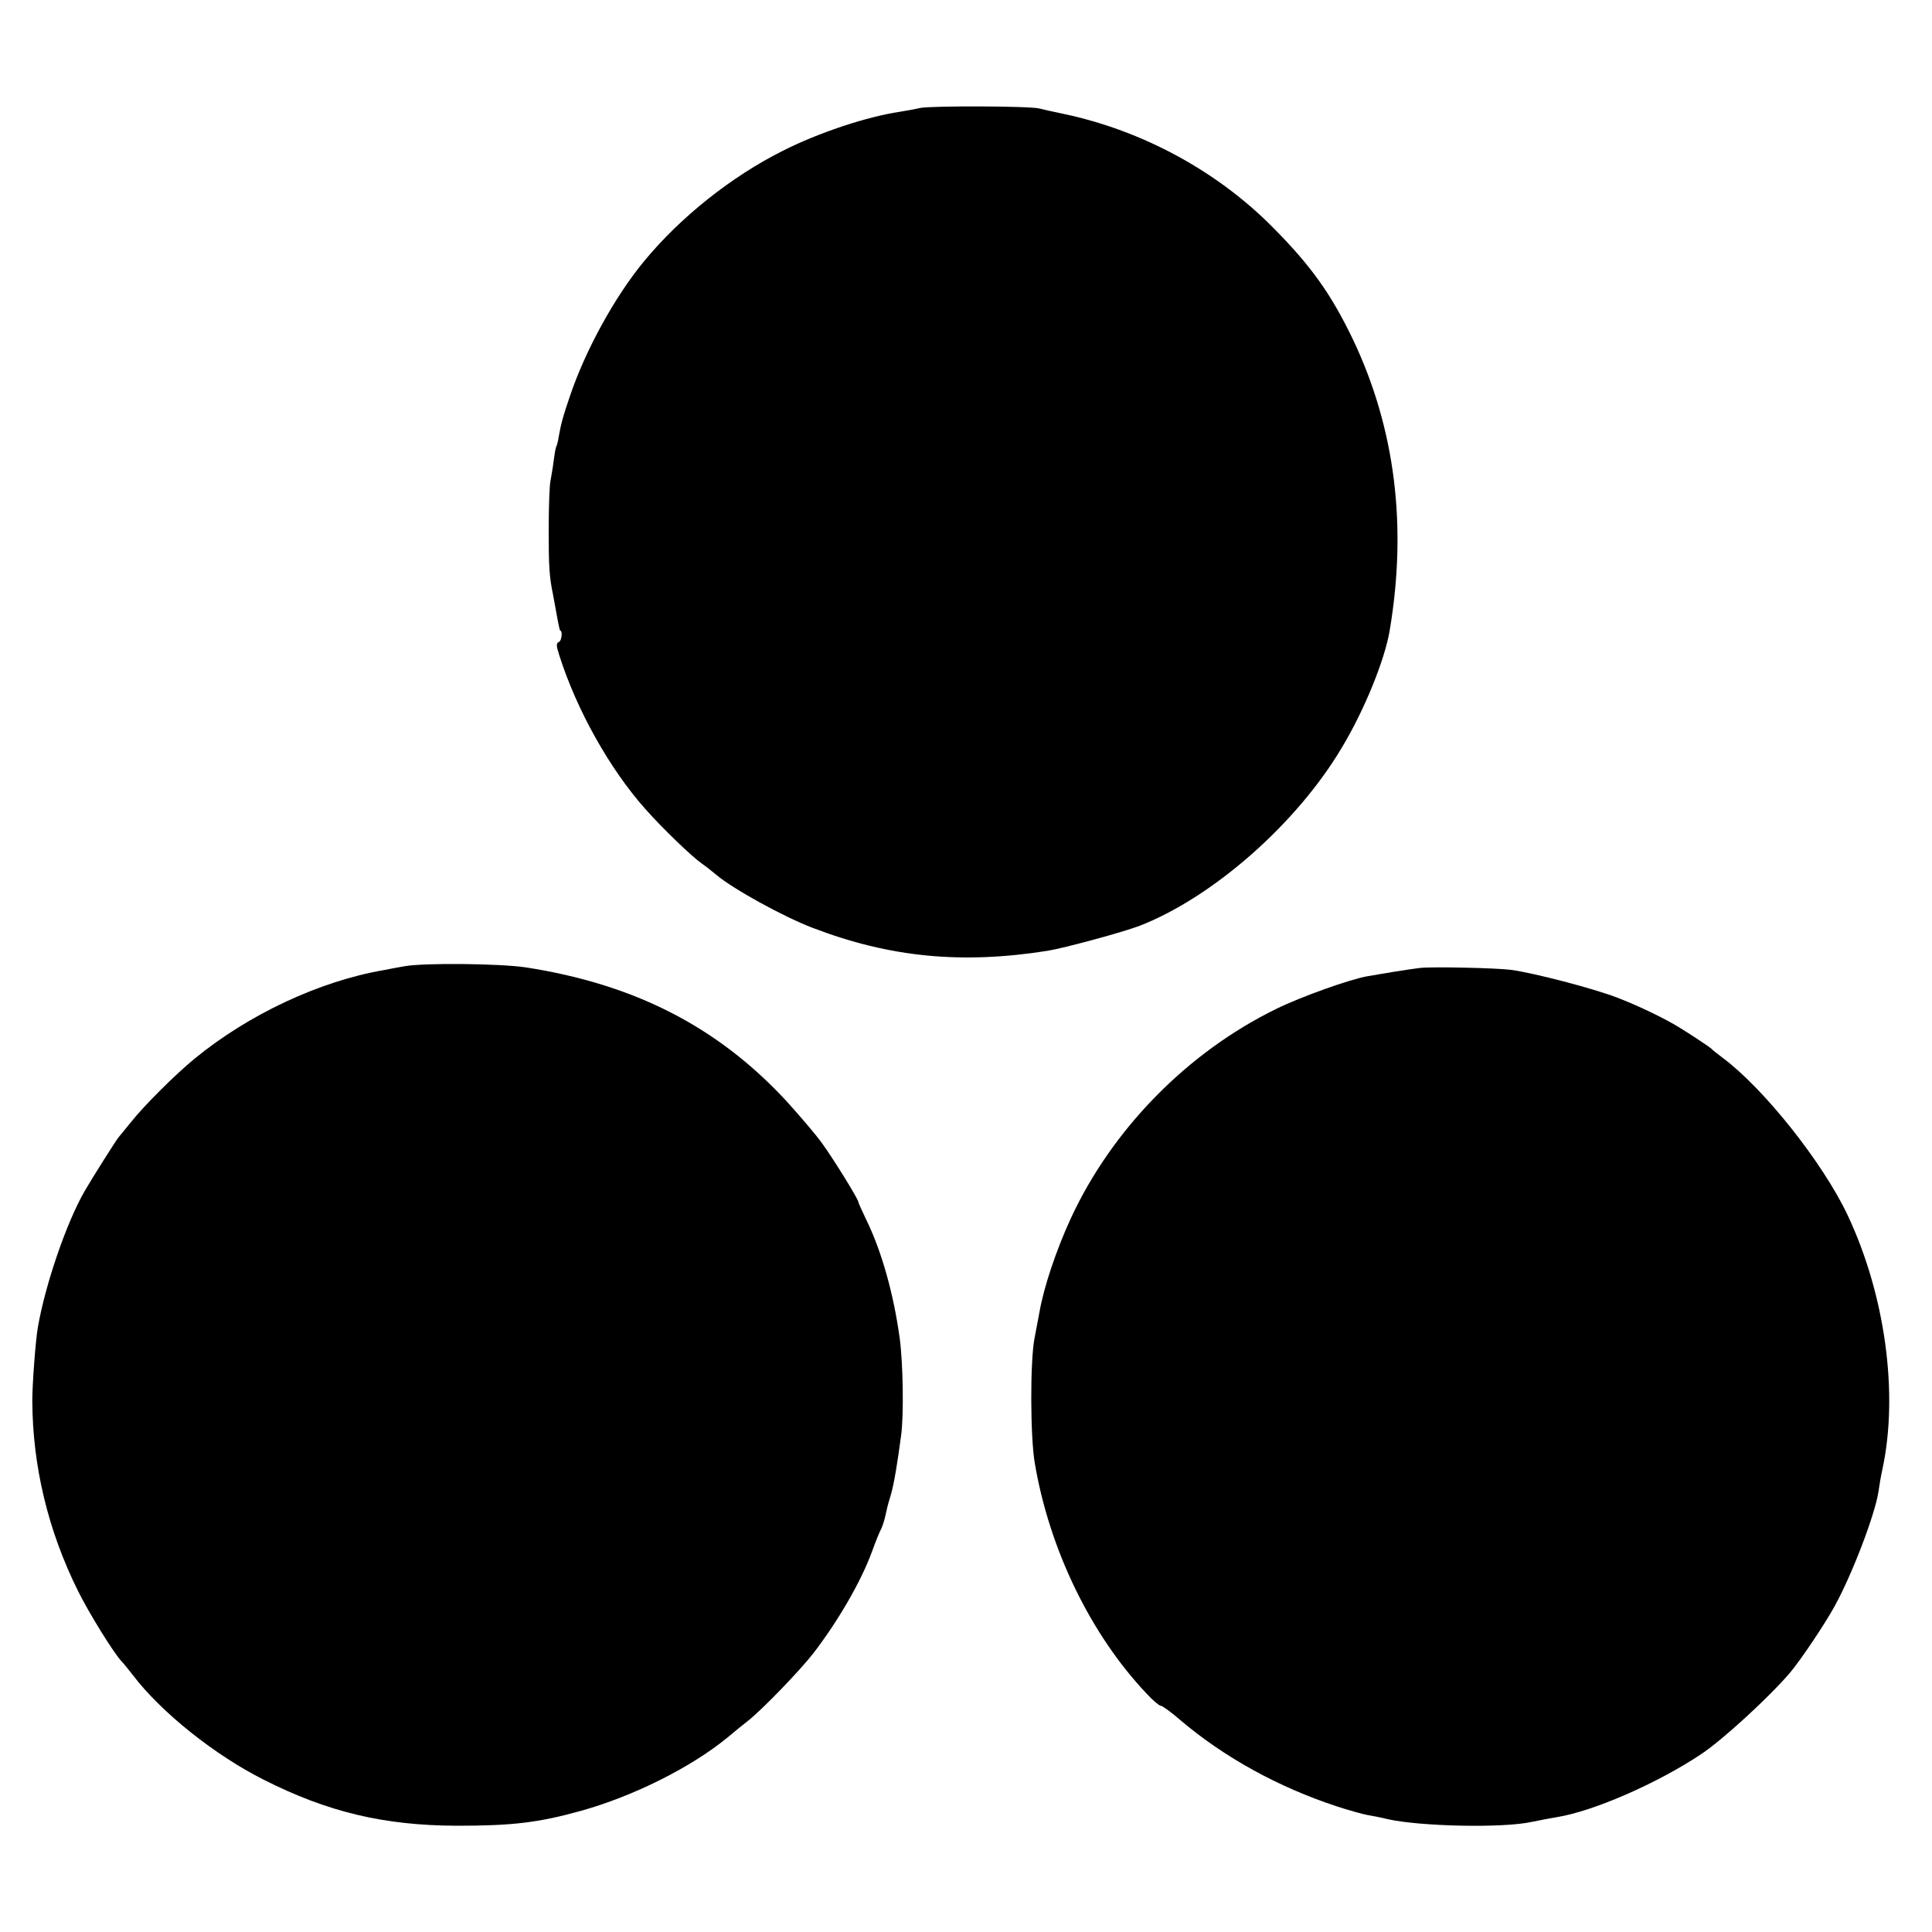
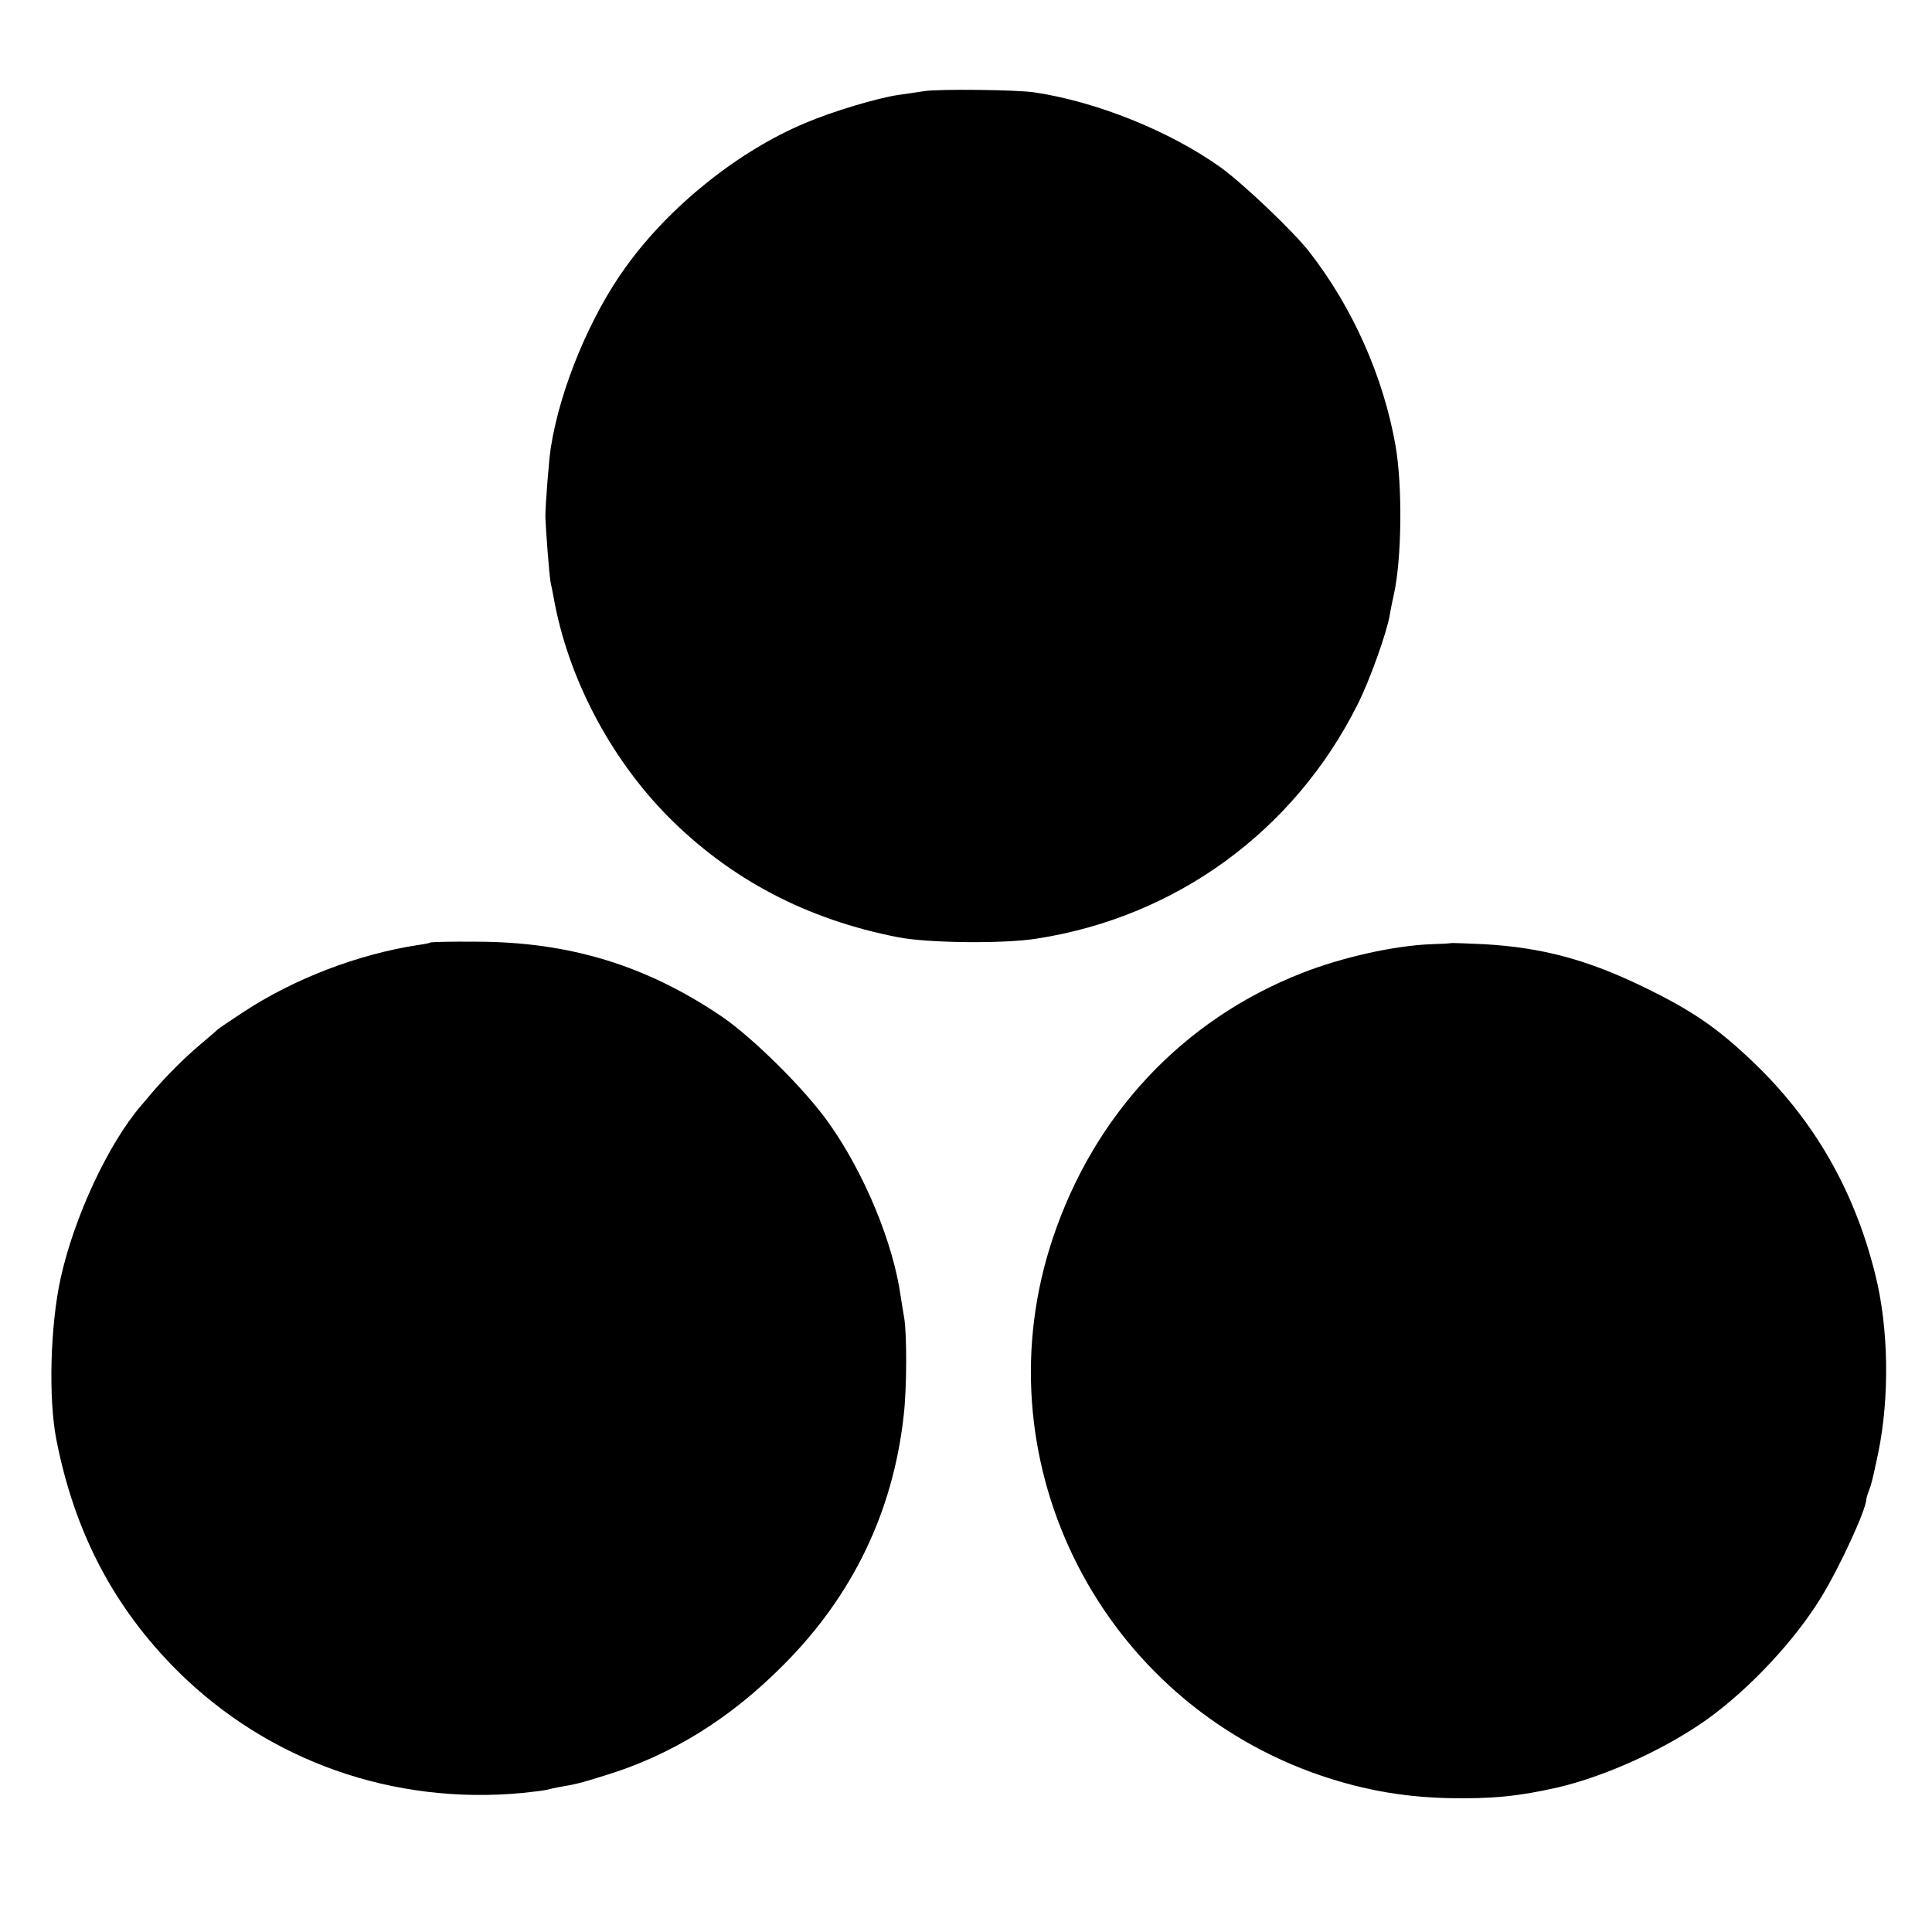
<svg xmlns="http://www.w3.org/2000/svg" version="1.0" width="700pt" height="700pt" viewBox="0 0 700 700" preserveAspectRatio="xMidYMid meet">
  <g transform="translate(0,700) scale(0.1,-0.1)" fill="#000000" stroke="none">
-     <path d="M3335 6609 c-22 -5 -56 -11 -75 -14 -120 -18 -295 -76 -425 -142 -185 -93 -369 -239 -501 -399 -106 -128 -213 -323 -269 -489 -27 -80 -31 -95 -41 -149 -2 -16 -7 -32 -9 -35 -2 -4 -6 -27 -9 -51 -3 -25 -9 -58 -12 -75 -3 -16 -6 -95 -6 -175 0 -131 2 -169 16 -236 2 -12 7 -39 11 -60 8 -45 13 -69 15 -69 9 0 5 -38 -5 -41 -10 -4 -10 -13 1 -47 63 -199 183 -413 312 -558 63 -71 169 -173 205 -198 12 -8 36 -27 54 -42 58 -49 242 -151 348 -191 279 -107 540 -132 850 -83 58 9 279 69 335 91 266 104 568 370 731 644 82 136 156 318 174 425 64 379 20 732 -132 1053 -80 167 -153 269 -292 409 -201 203 -472 350 -756 410 -38 8 -79 17 -90 20 -35 9 -388 10 -430 2z" />
-     <path d="M1465 3499 c-22 -4 -56 -10 -75 -14 -233 -40 -490 -161 -684 -320 -70 -57 -184 -171 -231 -230 -22 -27 -42 -52 -45 -55 -6 -6 -96 -148 -123 -195 -65 -112 -143 -338 -170 -495 -8 -46 -20 -204 -20 -265 1 -237 57 -471 166 -690 39 -79 130 -226 158 -255 8 -8 26 -31 41 -50 102 -134 296 -289 473 -378 233 -118 437 -166 700 -167 202 0 295 11 450 54 190 53 398 157 530 265 27 23 61 50 75 61 53 42 189 183 237 245 90 117 174 262 213 370 13 36 27 70 30 75 4 6 11 26 16 45 10 44 8 38 22 85 11 38 24 115 37 215 10 74 7 259 -5 350 -22 161 -65 315 -121 430 -16 33 -29 62 -29 65 0 10 -89 154 -131 212 -25 35 -84 103 -130 154 -249 269 -550 423 -944 484 -94 14 -370 17 -440 4z" />
-     <path d="M5145 3493 c-16 -2 -59 -8 -95 -14 -36 -6 -78 -13 -95 -16 -61 -10 -243 -75 -330 -118 -322 -157 -596 -436 -746 -761 -51 -111 -97 -246 -113 -339 -3 -16 -11 -59 -18 -95 -16 -86 -15 -355 1 -450 53 -314 203 -623 406 -837 22 -24 45 -43 50 -43 6 0 38 -23 70 -51 160 -136 356 -244 569 -314 43 -14 93 -28 110 -31 17 -3 50 -9 73 -15 121 -27 421 -33 523 -10 30 6 71 14 90 17 132 21 364 122 523 228 80 53 249 209 323 296 40 48 124 173 161 240 63 114 146 331 159 415 3 22 9 58 14 80 60 276 10 636 -127 925 -90 189 -302 456 -451 567 -20 15 -39 30 -42 34 -5 5 -71 49 -115 76 -55 34 -149 79 -227 109 -90 34 -297 88 -383 100 -55 7 -282 12 -330 7z" />
+     <path d="M3350 6670 c-25 -4 -67 -10 -95 -14 -76 -11 -240 -60 -338 -102 -241 -101 -489 -299 -648 -519 -129 -177 -239 -440 -273 -655 -7 -40 -20 -212 -20 -250 1 -44 14 -215 19 -240 3 -14 8 -38 11 -55 51 -288 203 -579 414 -793 226 -228 504 -374 835 -438 109 -21 380 -24 500 -5 507 78 935 391 1164 849 43 85 105 258 116 322 3 19 10 53 15 75 29 130 32 394 6 542 -44 248 -154 497 -311 699 -57 74 -241 249 -323 308 -184 131 -447 237 -672 271 -62 10 -345 13 -400 5z" />
+     <path d="M1559 3585 c-2 -2 -22 -6 -44 -9 -217 -33 -450 -122 -635 -244 -47 -31 -87 -58 -90 -61 -3 -3 -32 -28 -65 -56 -55 -46 -123 -114 -175 -175 -12 -14 -29 -35 -39 -46 -119 -139 -242 -403 -291 -624 -38 -172 -45 -436 -16 -585 66 -338 209 -610 440 -840 329 -326 781 -486 1251 -441 39 4 77 9 85 11 8 2 29 7 45 10 59 10 77 14 163 41 242 73 457 206 652 403 249 250 395 552 434 900 12 100 12 298 2 357 -3 15 -8 48 -12 73 -27 197 -132 450 -261 632 -87 123 -274 308 -388 386 -273 185 -551 270 -885 271 -93 1 -169 -1 -171 -3z" />
+     <path d="M5257 3583 c-1 -1 -33 -3 -71 -4 -133 -5 -323 -47 -470 -105 -430 -169 -751 -511 -901 -959 -265 -788 150 -1646 936 -1936 166 -60 321 -90 499 -94 158 -3 254 7 395 39 174 41 387 138 538 245 154 110 319 286 415 443 67 109 162 315 164 355 0 4 4 18 9 31 10 25 13 39 34 137 42 203 38 456 -11 649 -76 305 -222 558 -442 768 -130 124 -220 186 -397 272 -204 99 -368 143 -578 155 -65 3 -119 5 -120 4z" />
  </g>
</svg>
